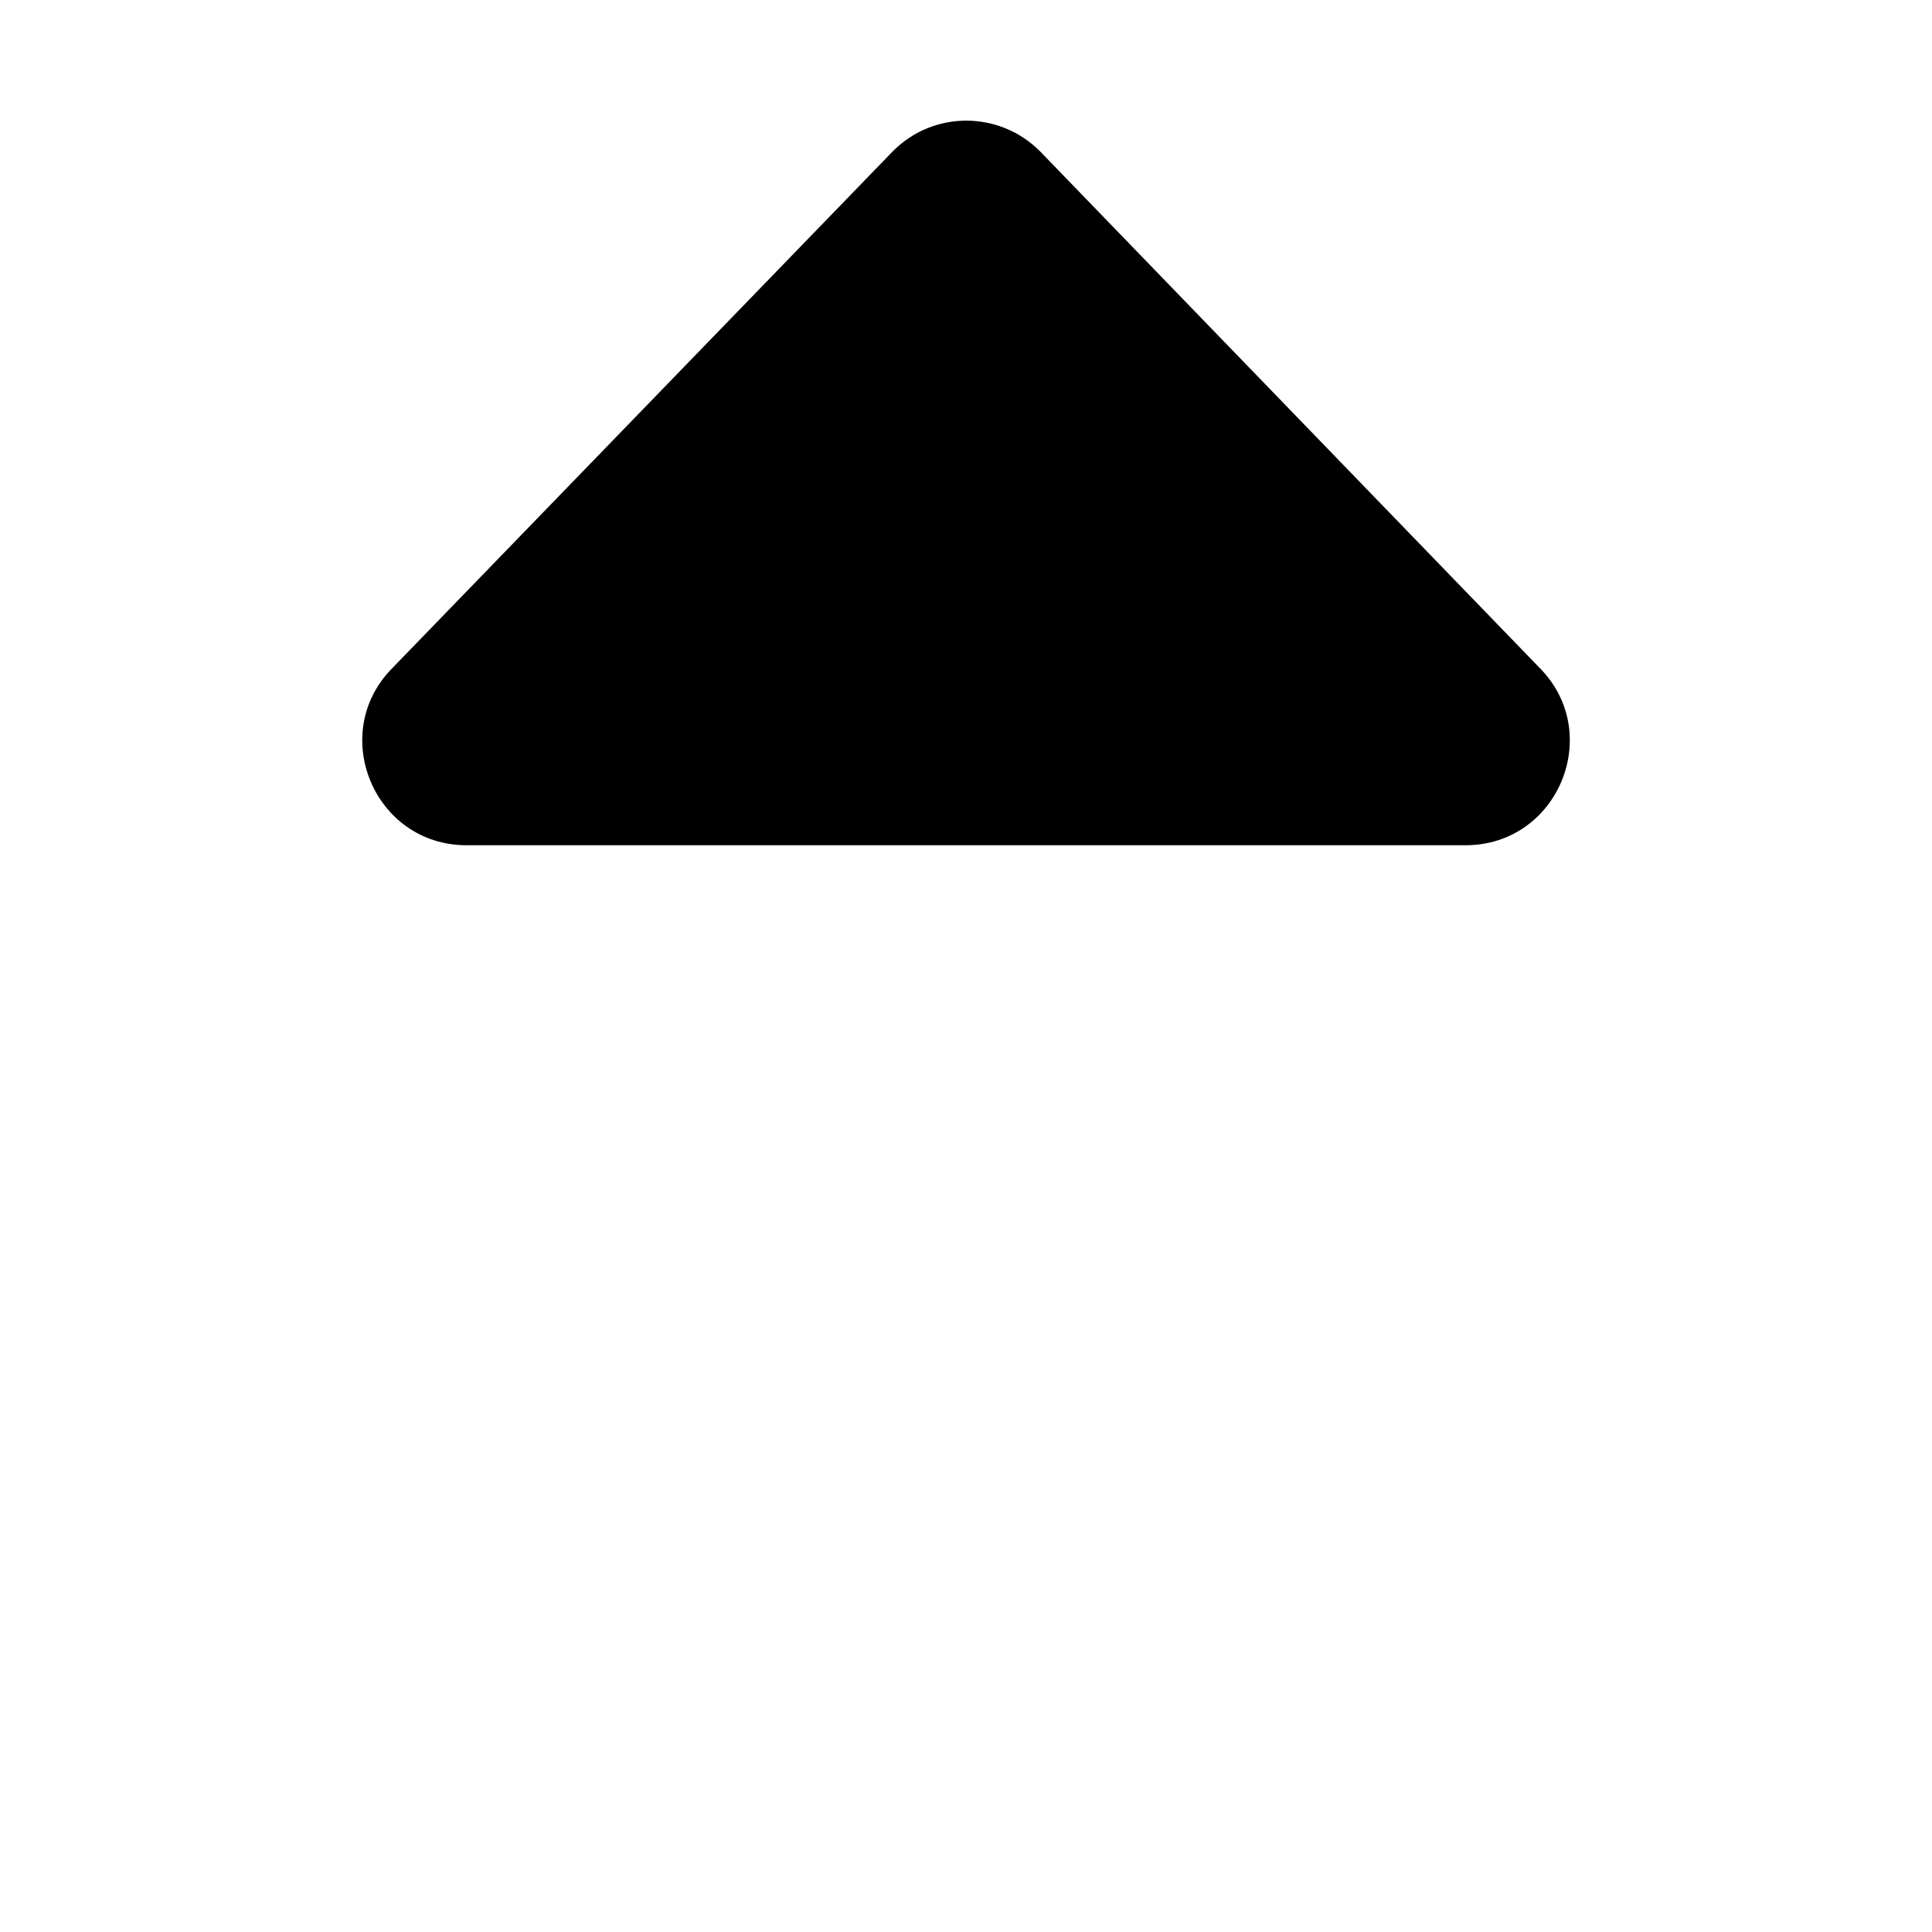
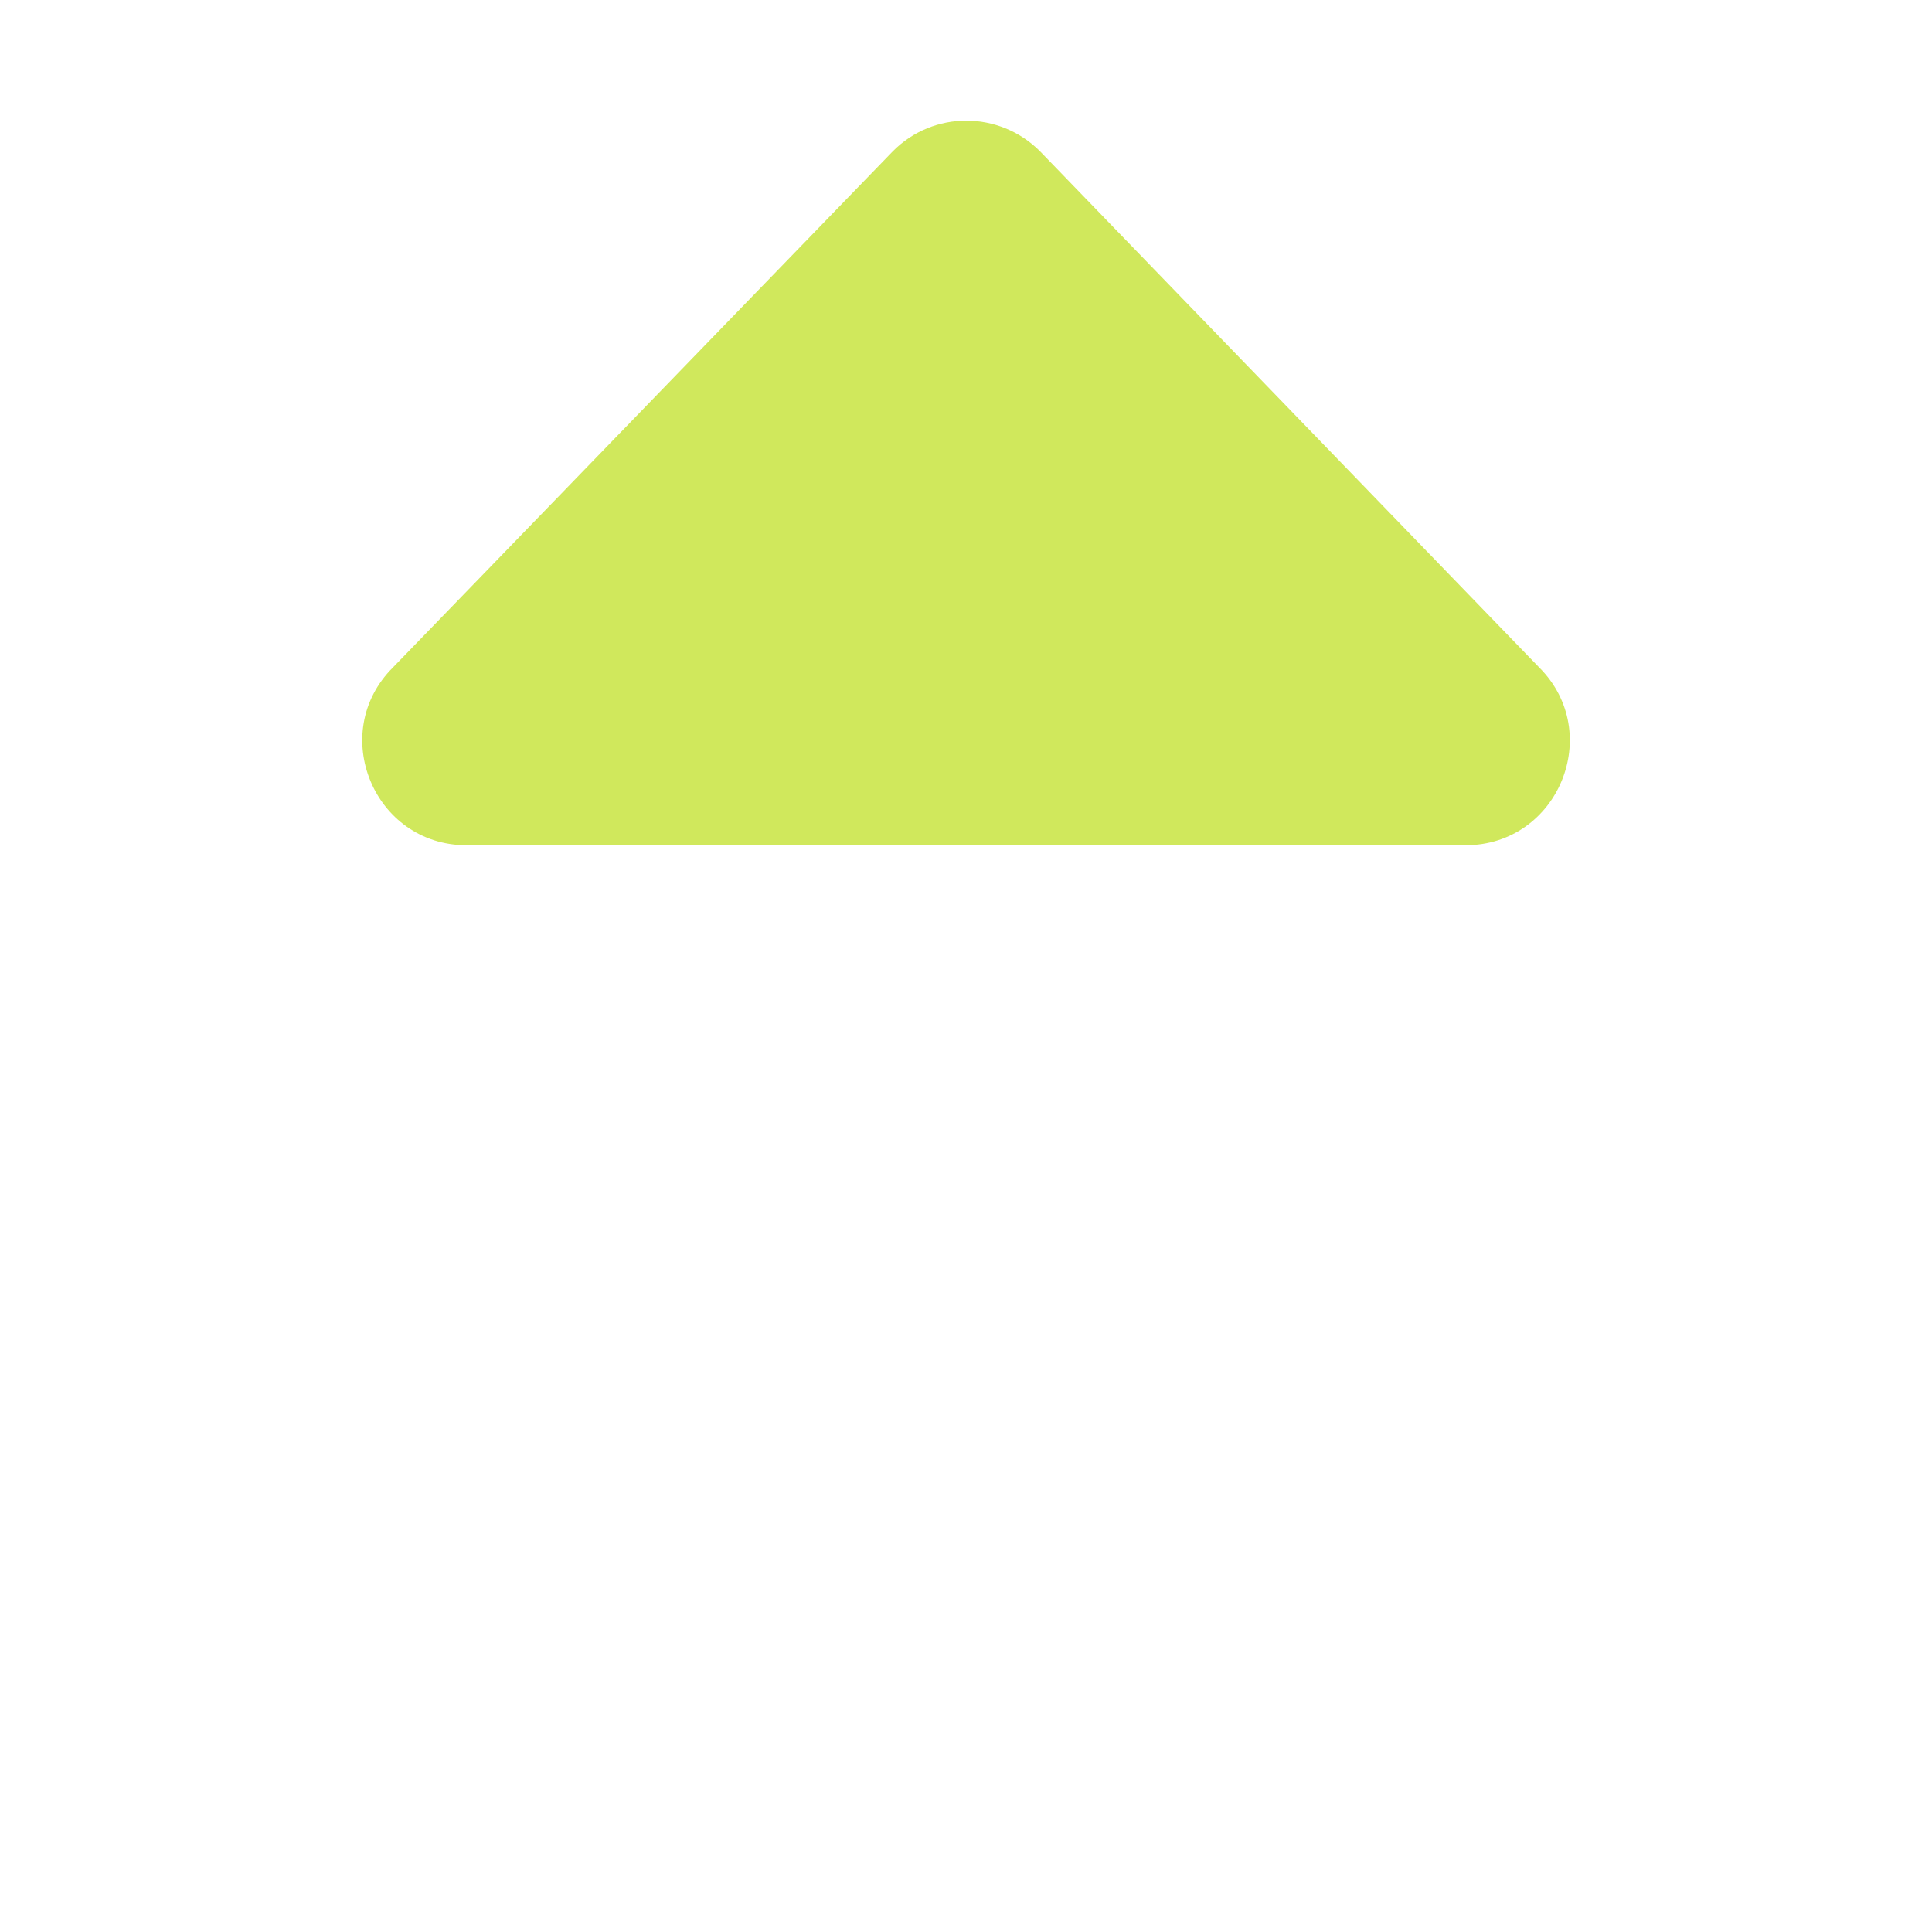
- <svg xmlns="http://www.w3.org/2000/svg" width="15" height="15" viewBox="0 0 320 512">
+ <svg xmlns="http://www.w3.org/2000/svg" width="15" height="15" fill="#D0E85C" viewBox="0 0 320 512">
  <path d="M27.66 224h264.7c24.6 0 36.89-29.78 19.54-47.12l-132.3-136.8c-5.406-5.406-12.47-8.107-19.53-8.107c-7.055 0-14.09 2.701-19.45 8.107L8.119 176.9C-9.229 194.2 3.055 224 27.66 224z" />
</svg>
